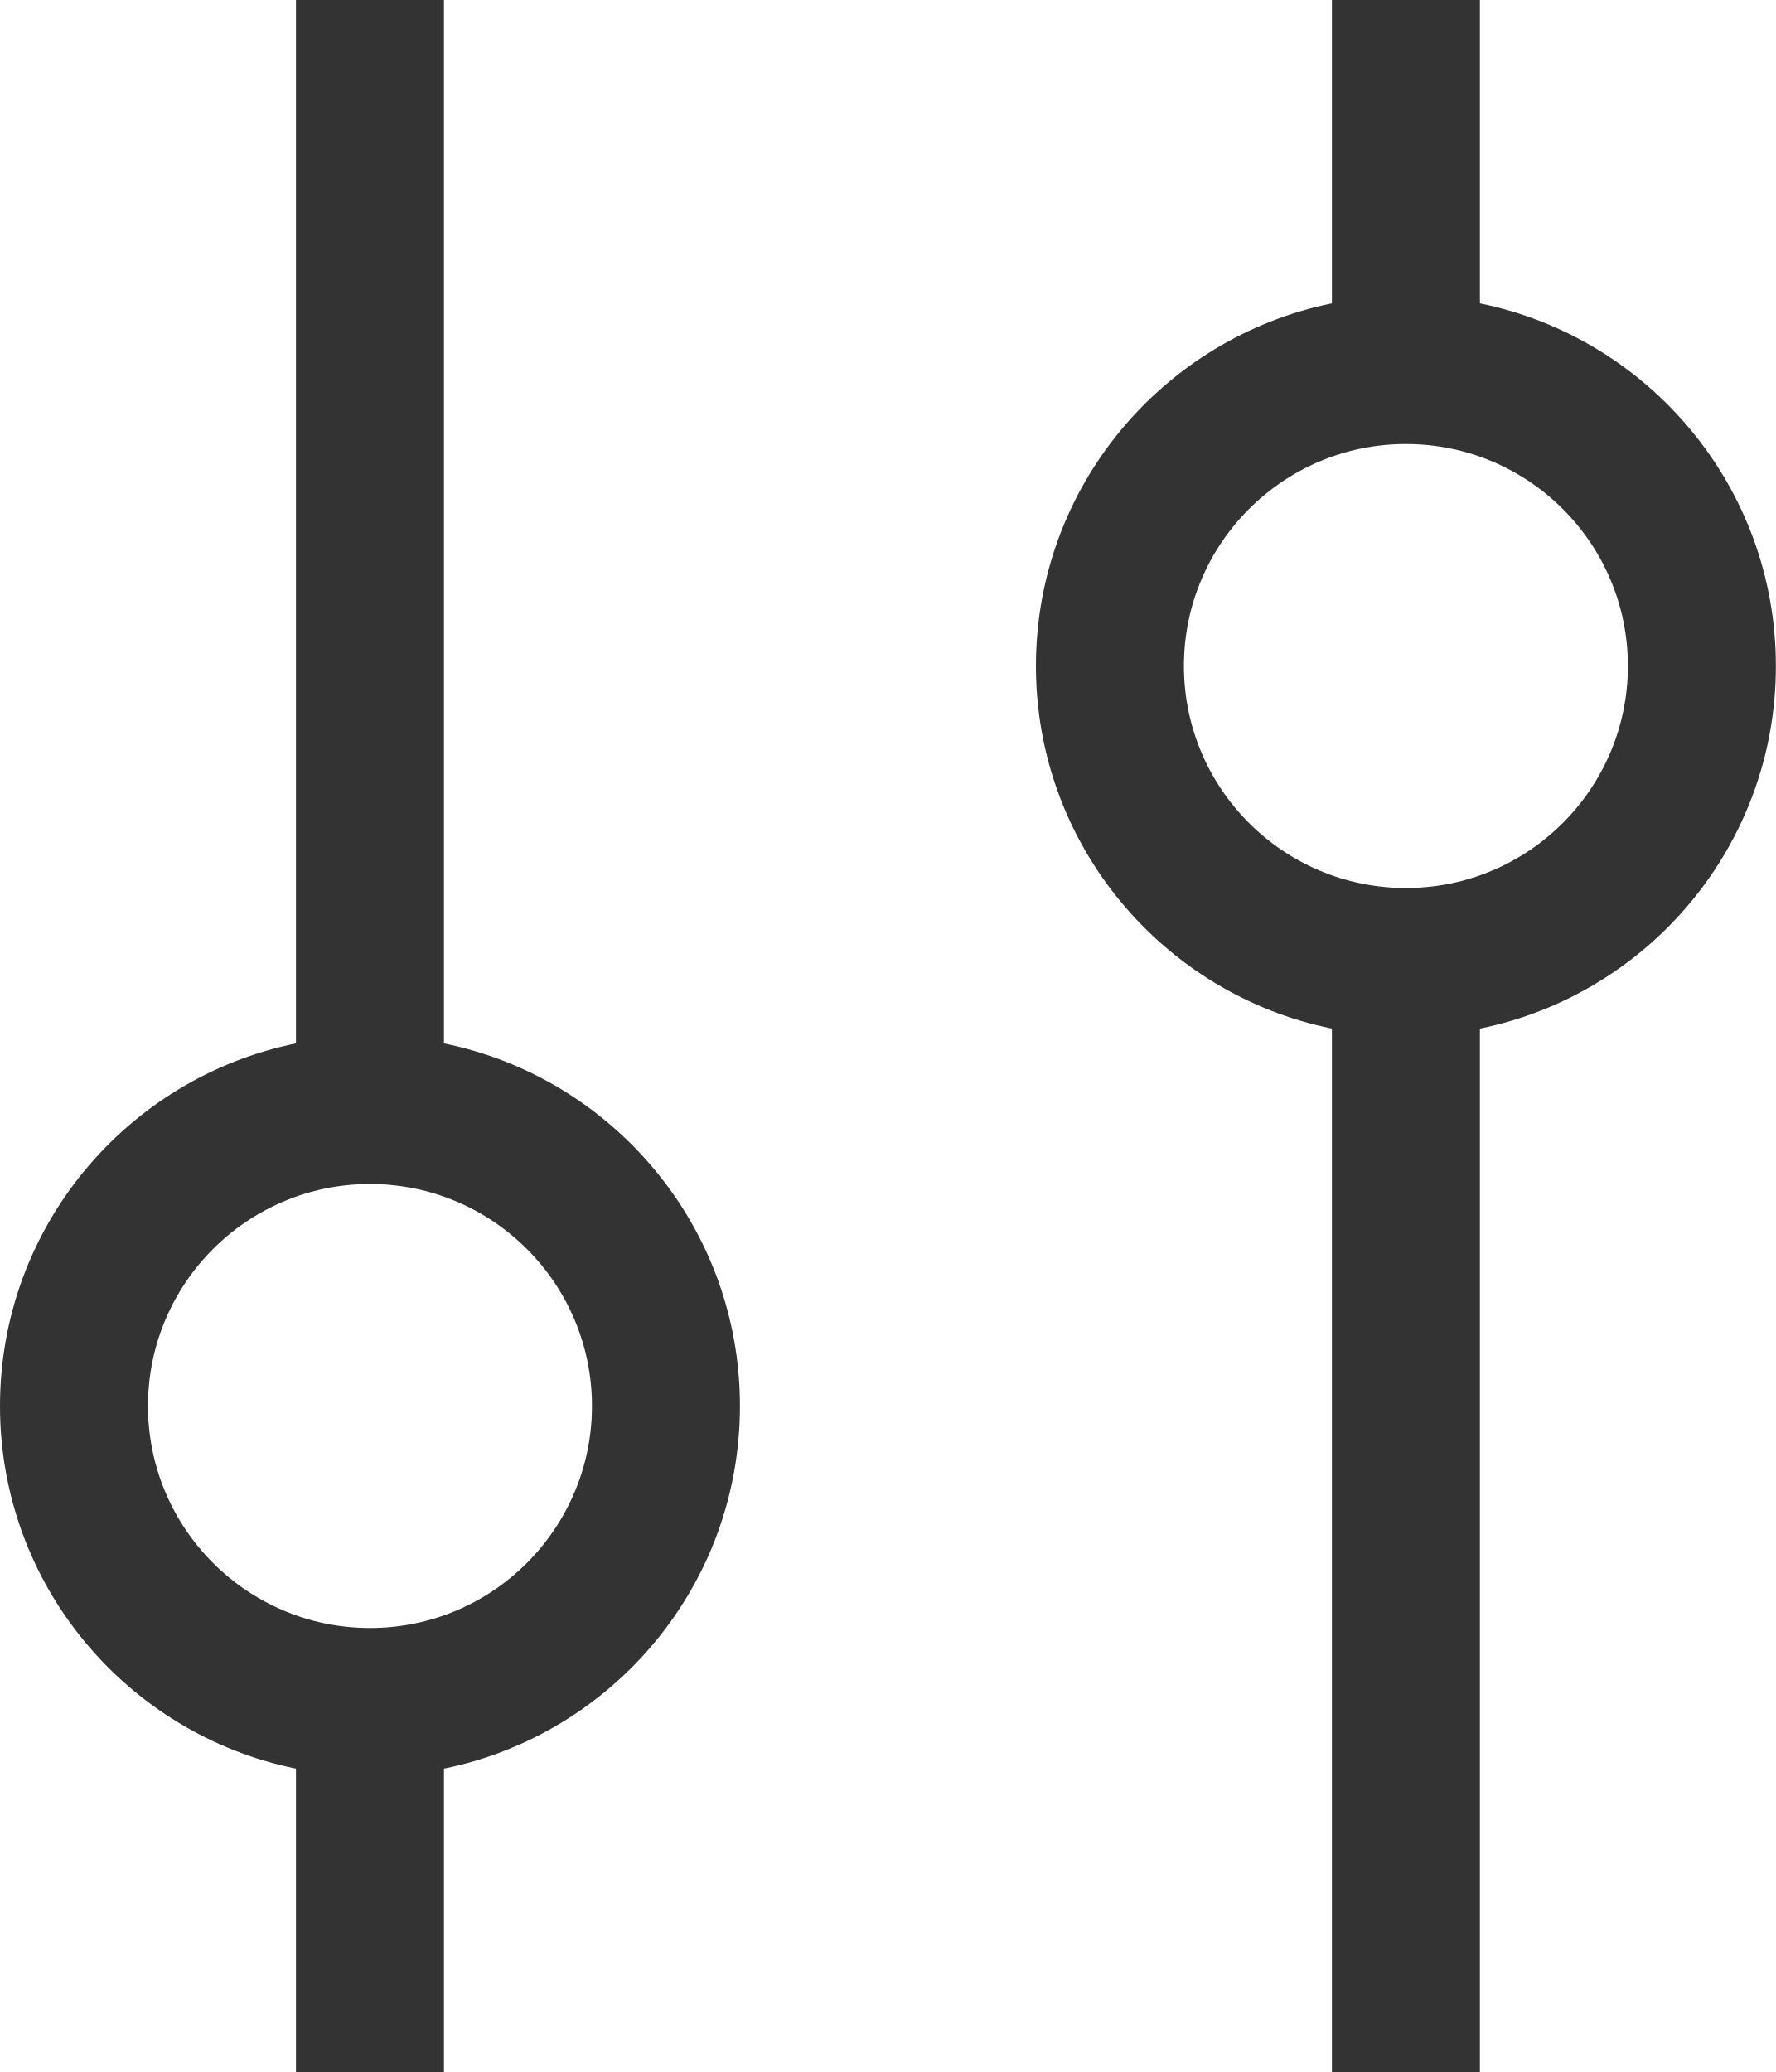
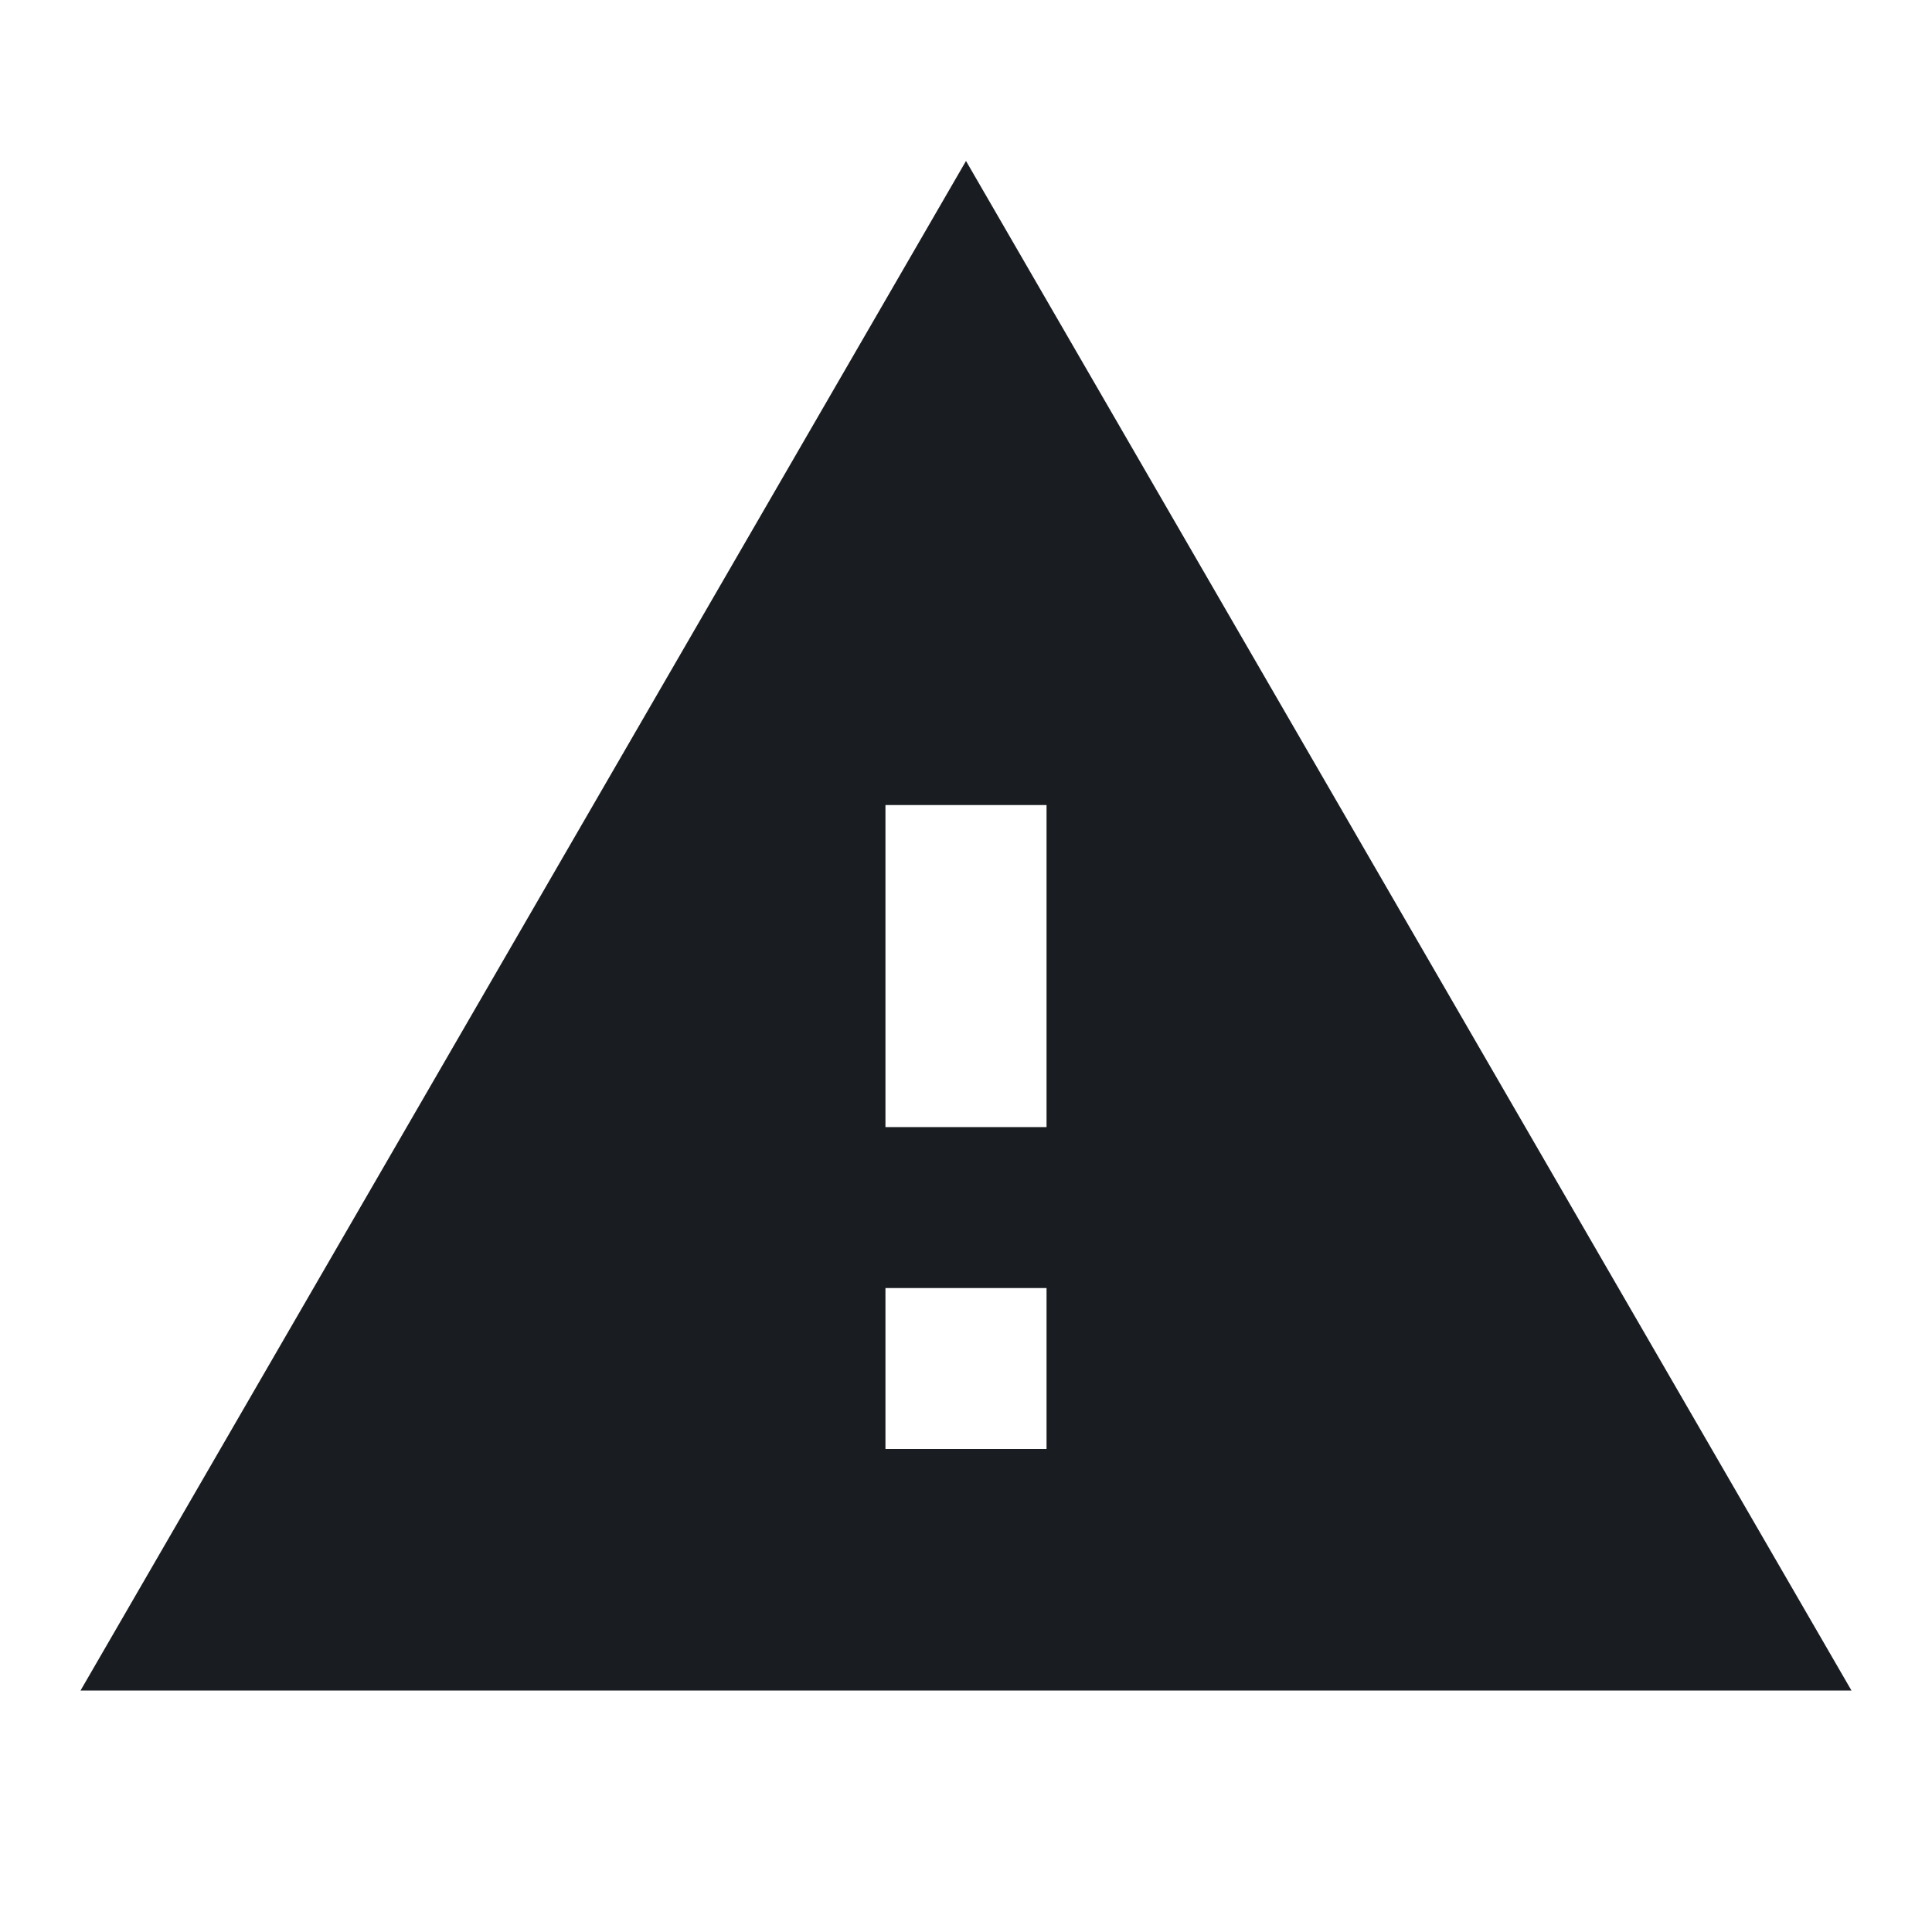
- <svg xmlns="http://www.w3.org/2000/svg" width="12" height="14" viewBox="0 0 12 14" fill="none">
-   <path fill-rule="evenodd" clip-rule="evenodd" d="M2 7.05V0H3V7.05C4.141 7.282 5 8.291 5 9.5C5 10.71 4.141 11.718 3 11.95V14H2V11.95C0.859 11.718 0 10.71 0 9.5C0 8.291 0.859 7.282 2 7.05ZM4 9.5C4 10.328 3.328 11 2.5 11C1.672 11 1 10.328 1 9.5C1 8.672 1.672 8 2.5 8C3.328 8 4 8.672 4 9.5ZM9 14H10V6.95C11.141 6.718 12 5.709 12 4.5C12 3.291 11.141 2.282 10 2.05V0H9V2.05C7.859 2.282 7 3.291 7 4.5C7 5.709 7.859 6.718 9 6.95V14ZM11 4.5C11 3.672 10.328 3 9.5 3C8.672 3 8 3.672 8 4.5C8 5.328 8.672 6 9.5 6C10.328 6 11 5.328 11 4.5Z" fill="black" fill-opacity="0.8" />
+ <svg xmlns="http://www.w3.org/2000/svg" width="16" height="16" viewBox="0 0 16 16" fill="none">
+   <path d="M0.667 14H15.333L8 1.333L0.667 14ZM8.667 12H7.333V10.667H8.667V12ZM8.667 9.334H7.333V6.667H8.667V9.334Z" fill="#191D21" />
</svg>
